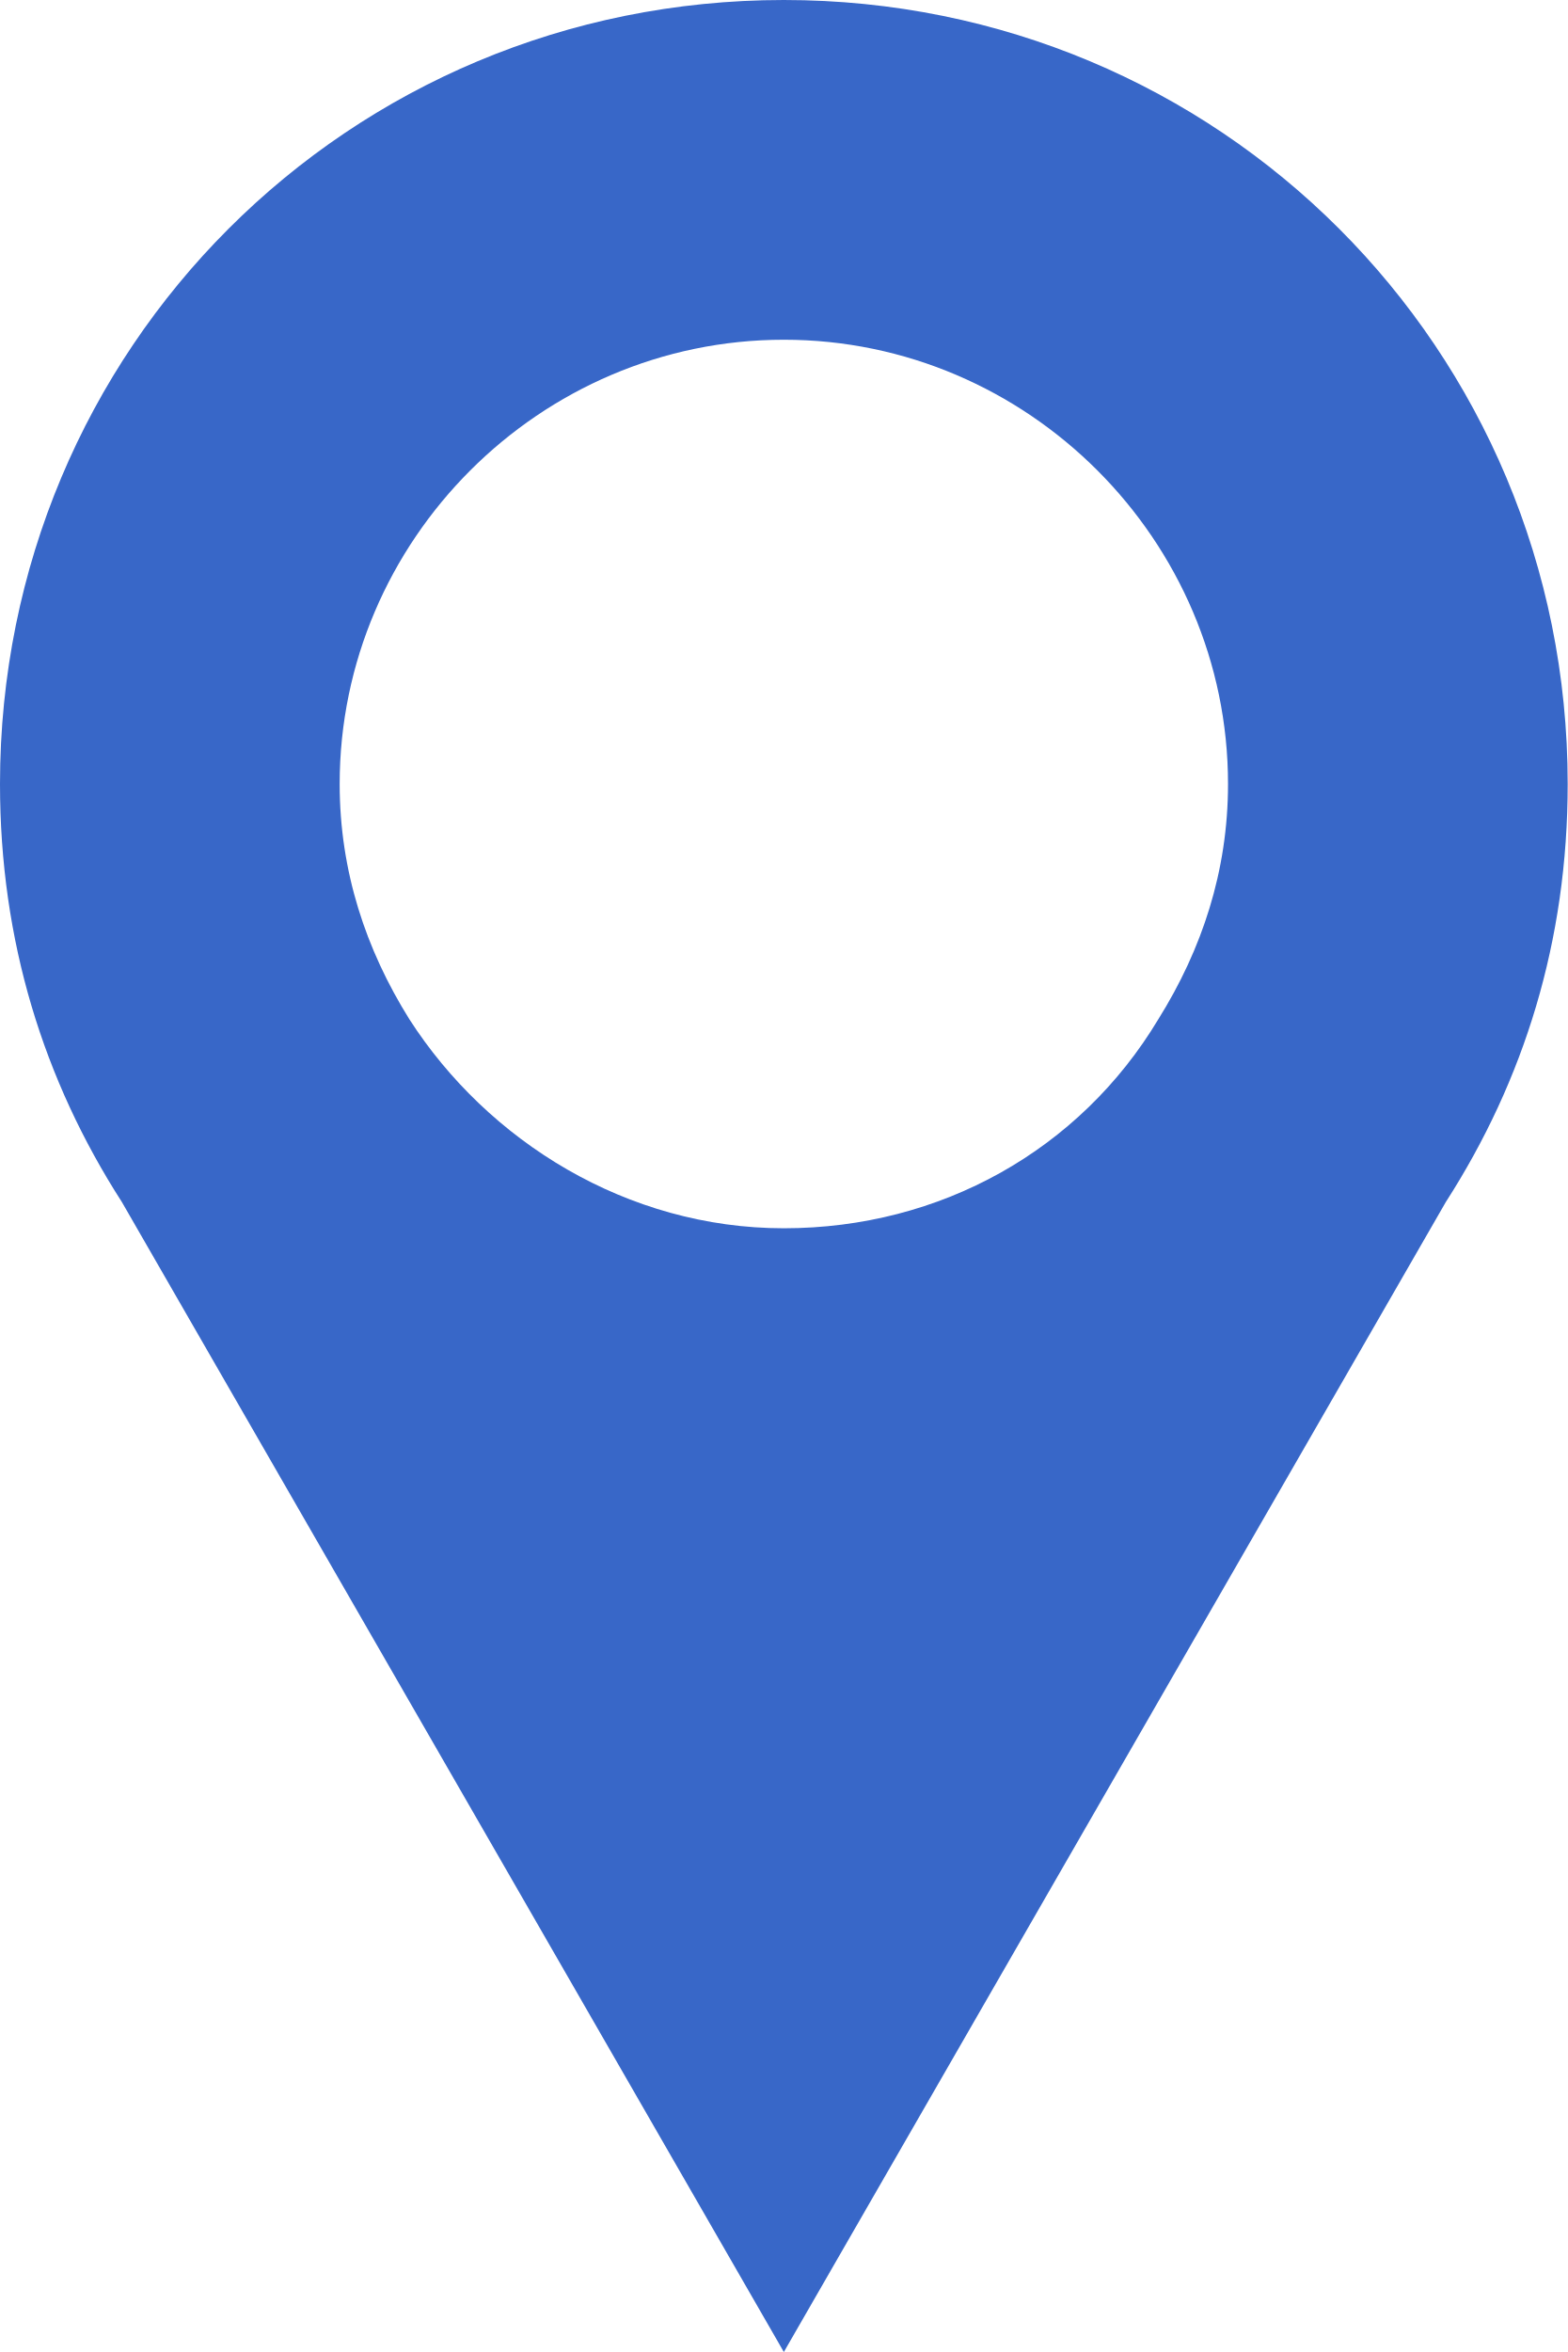
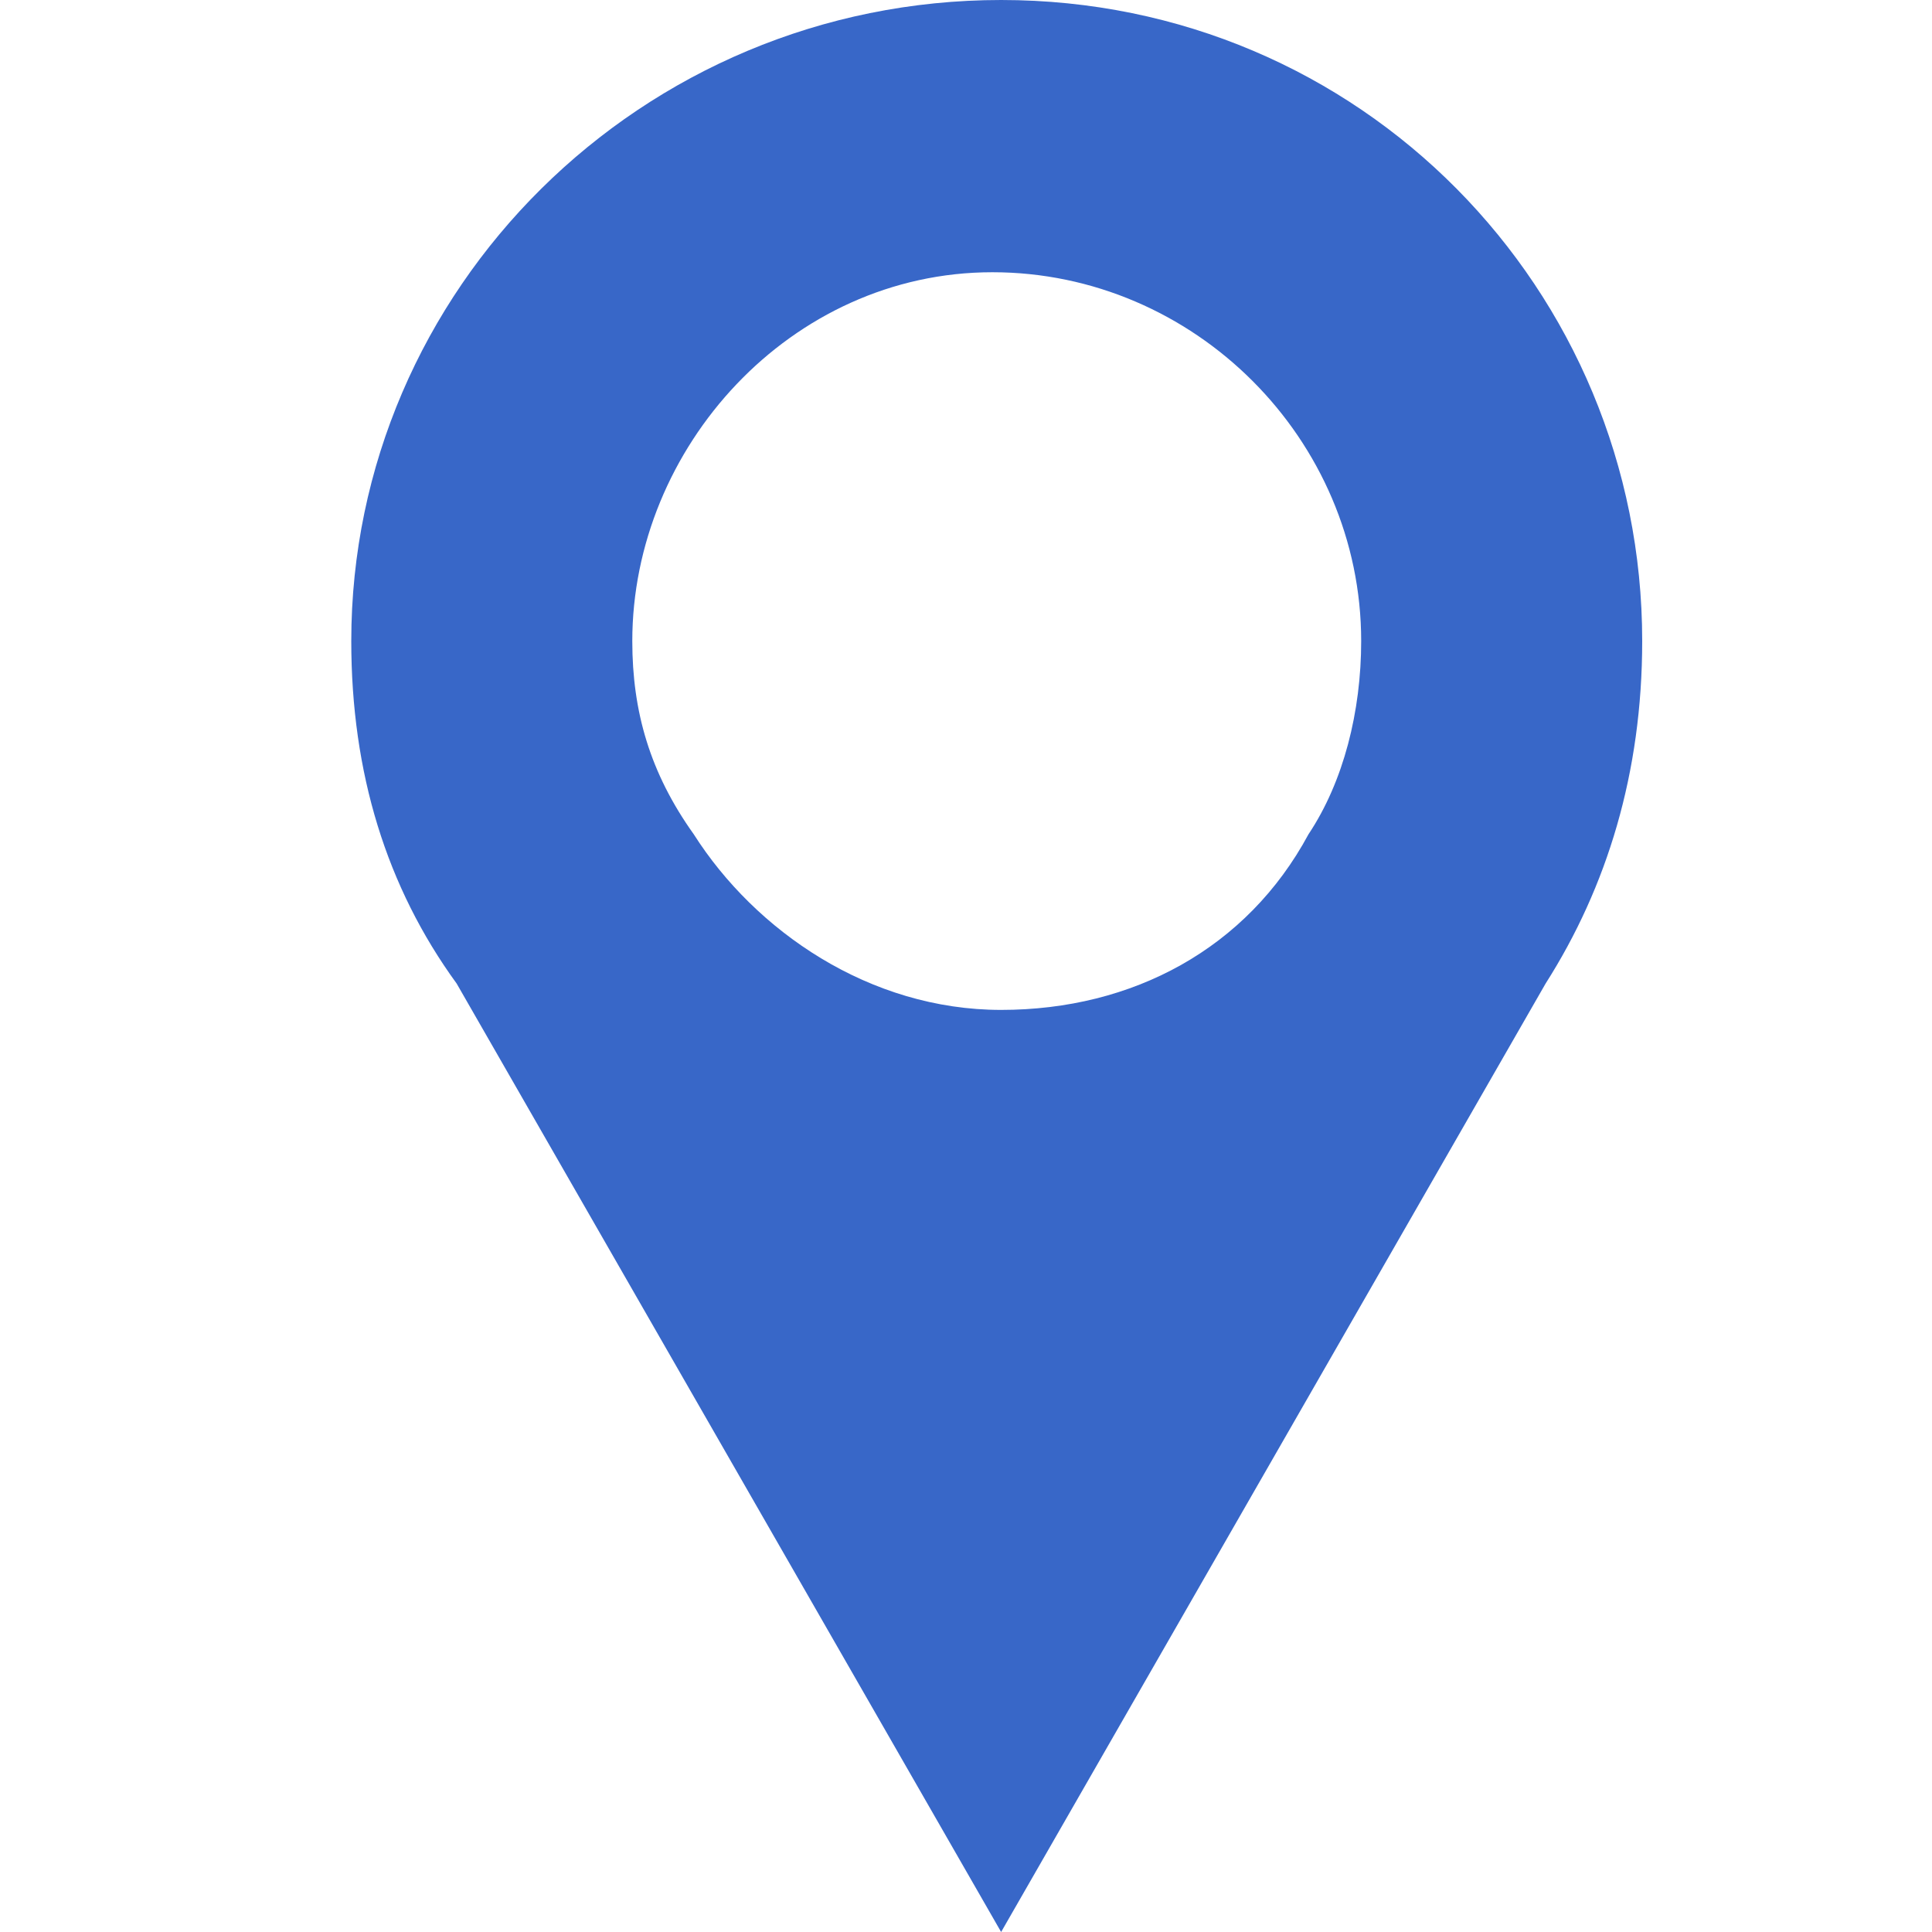
- <svg xmlns="http://www.w3.org/2000/svg" version="1.1" id="Layer_1" x="0px" y="0px" viewBox="0 0 18 27" style="enable-background:new 0 0 18 27;" xml:space="preserve">
+ <svg xmlns="http://www.w3.org/2000/svg" version="1.1" id="Layer_1" x="0px" y="0px" viewBox="0 0 22 22" style="enable-background:new 0 0 22 22;" xml:space="preserve">
  <style type="text/css">
	.st0{fill:#3867C8;}
</style>
-   <path class="st0" d="M1.4,13.8C0.5,12.4,0,10.8,0,9c0-5,4-9,9-9c5,0,9,4,9,9c0,1.8-0.5,3.4-1.4,4.8L9,27C9,27,1.4,13.8,1.4,13.8z   M14.1,9c0-2.8-2.3-5.1-5.1-5.1S3.9,6.2,3.9,9c0,1,0.3,1.9,0.8,2.7c0.9,1.4,2.5,2.4,4.3,2.4c1.8,0,3.4-0.9,4.3-2.4  C13.8,10.9,14.1,10,14.1,9z" />
+   <path class="st0" d="M5.2,11.2C4.4,10.1,4,8.8,4,7.3C4,3.3,7.3,0,11.4,0s7.3,3.3,7.3,7.3c0,1.5-0.4,2.8-1.1,3.9L11.4,22L5.2,11.2z   M15.5,7.3c0-2.3-1.9-4.2-4.2-4.2S7.2,5.1,7.2,7.3c0,0.8,0.2,1.5,0.7,2.2c0.7,1.1,2,2,3.5,2s2.8-0.7,3.5-2  C15.3,8.9,15.5,8.1,15.5,7.3z" />
</svg>
